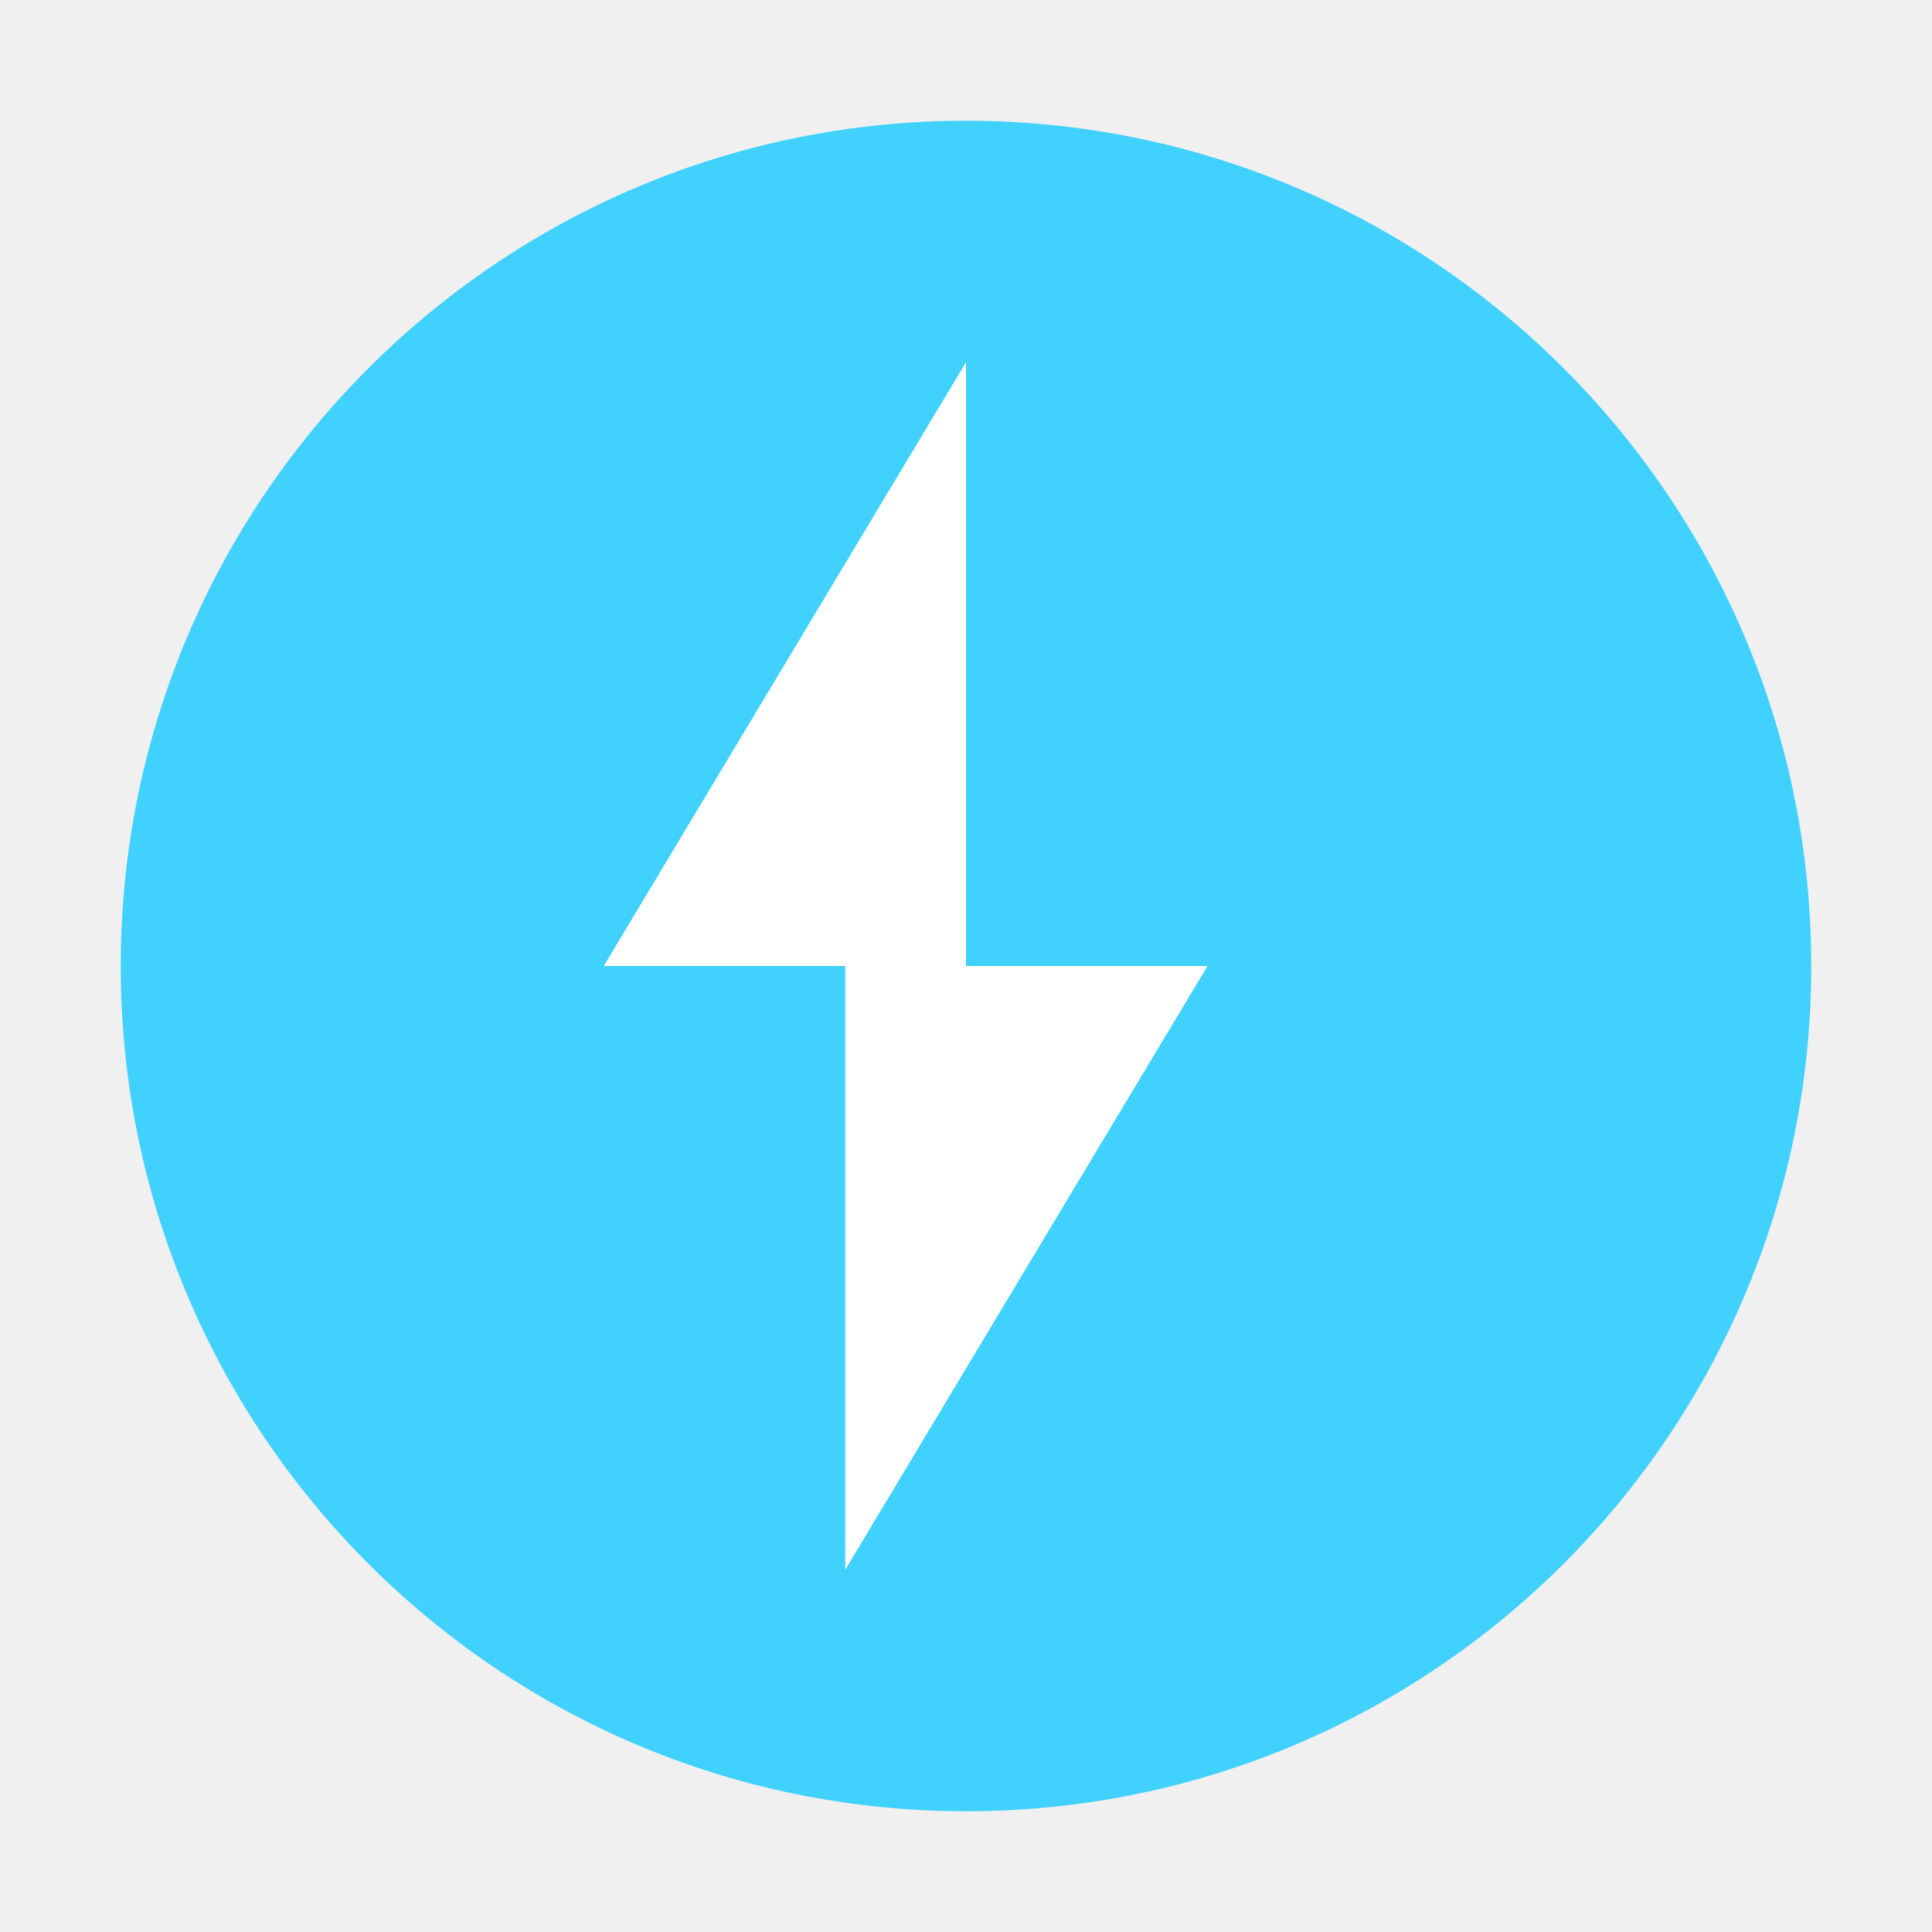
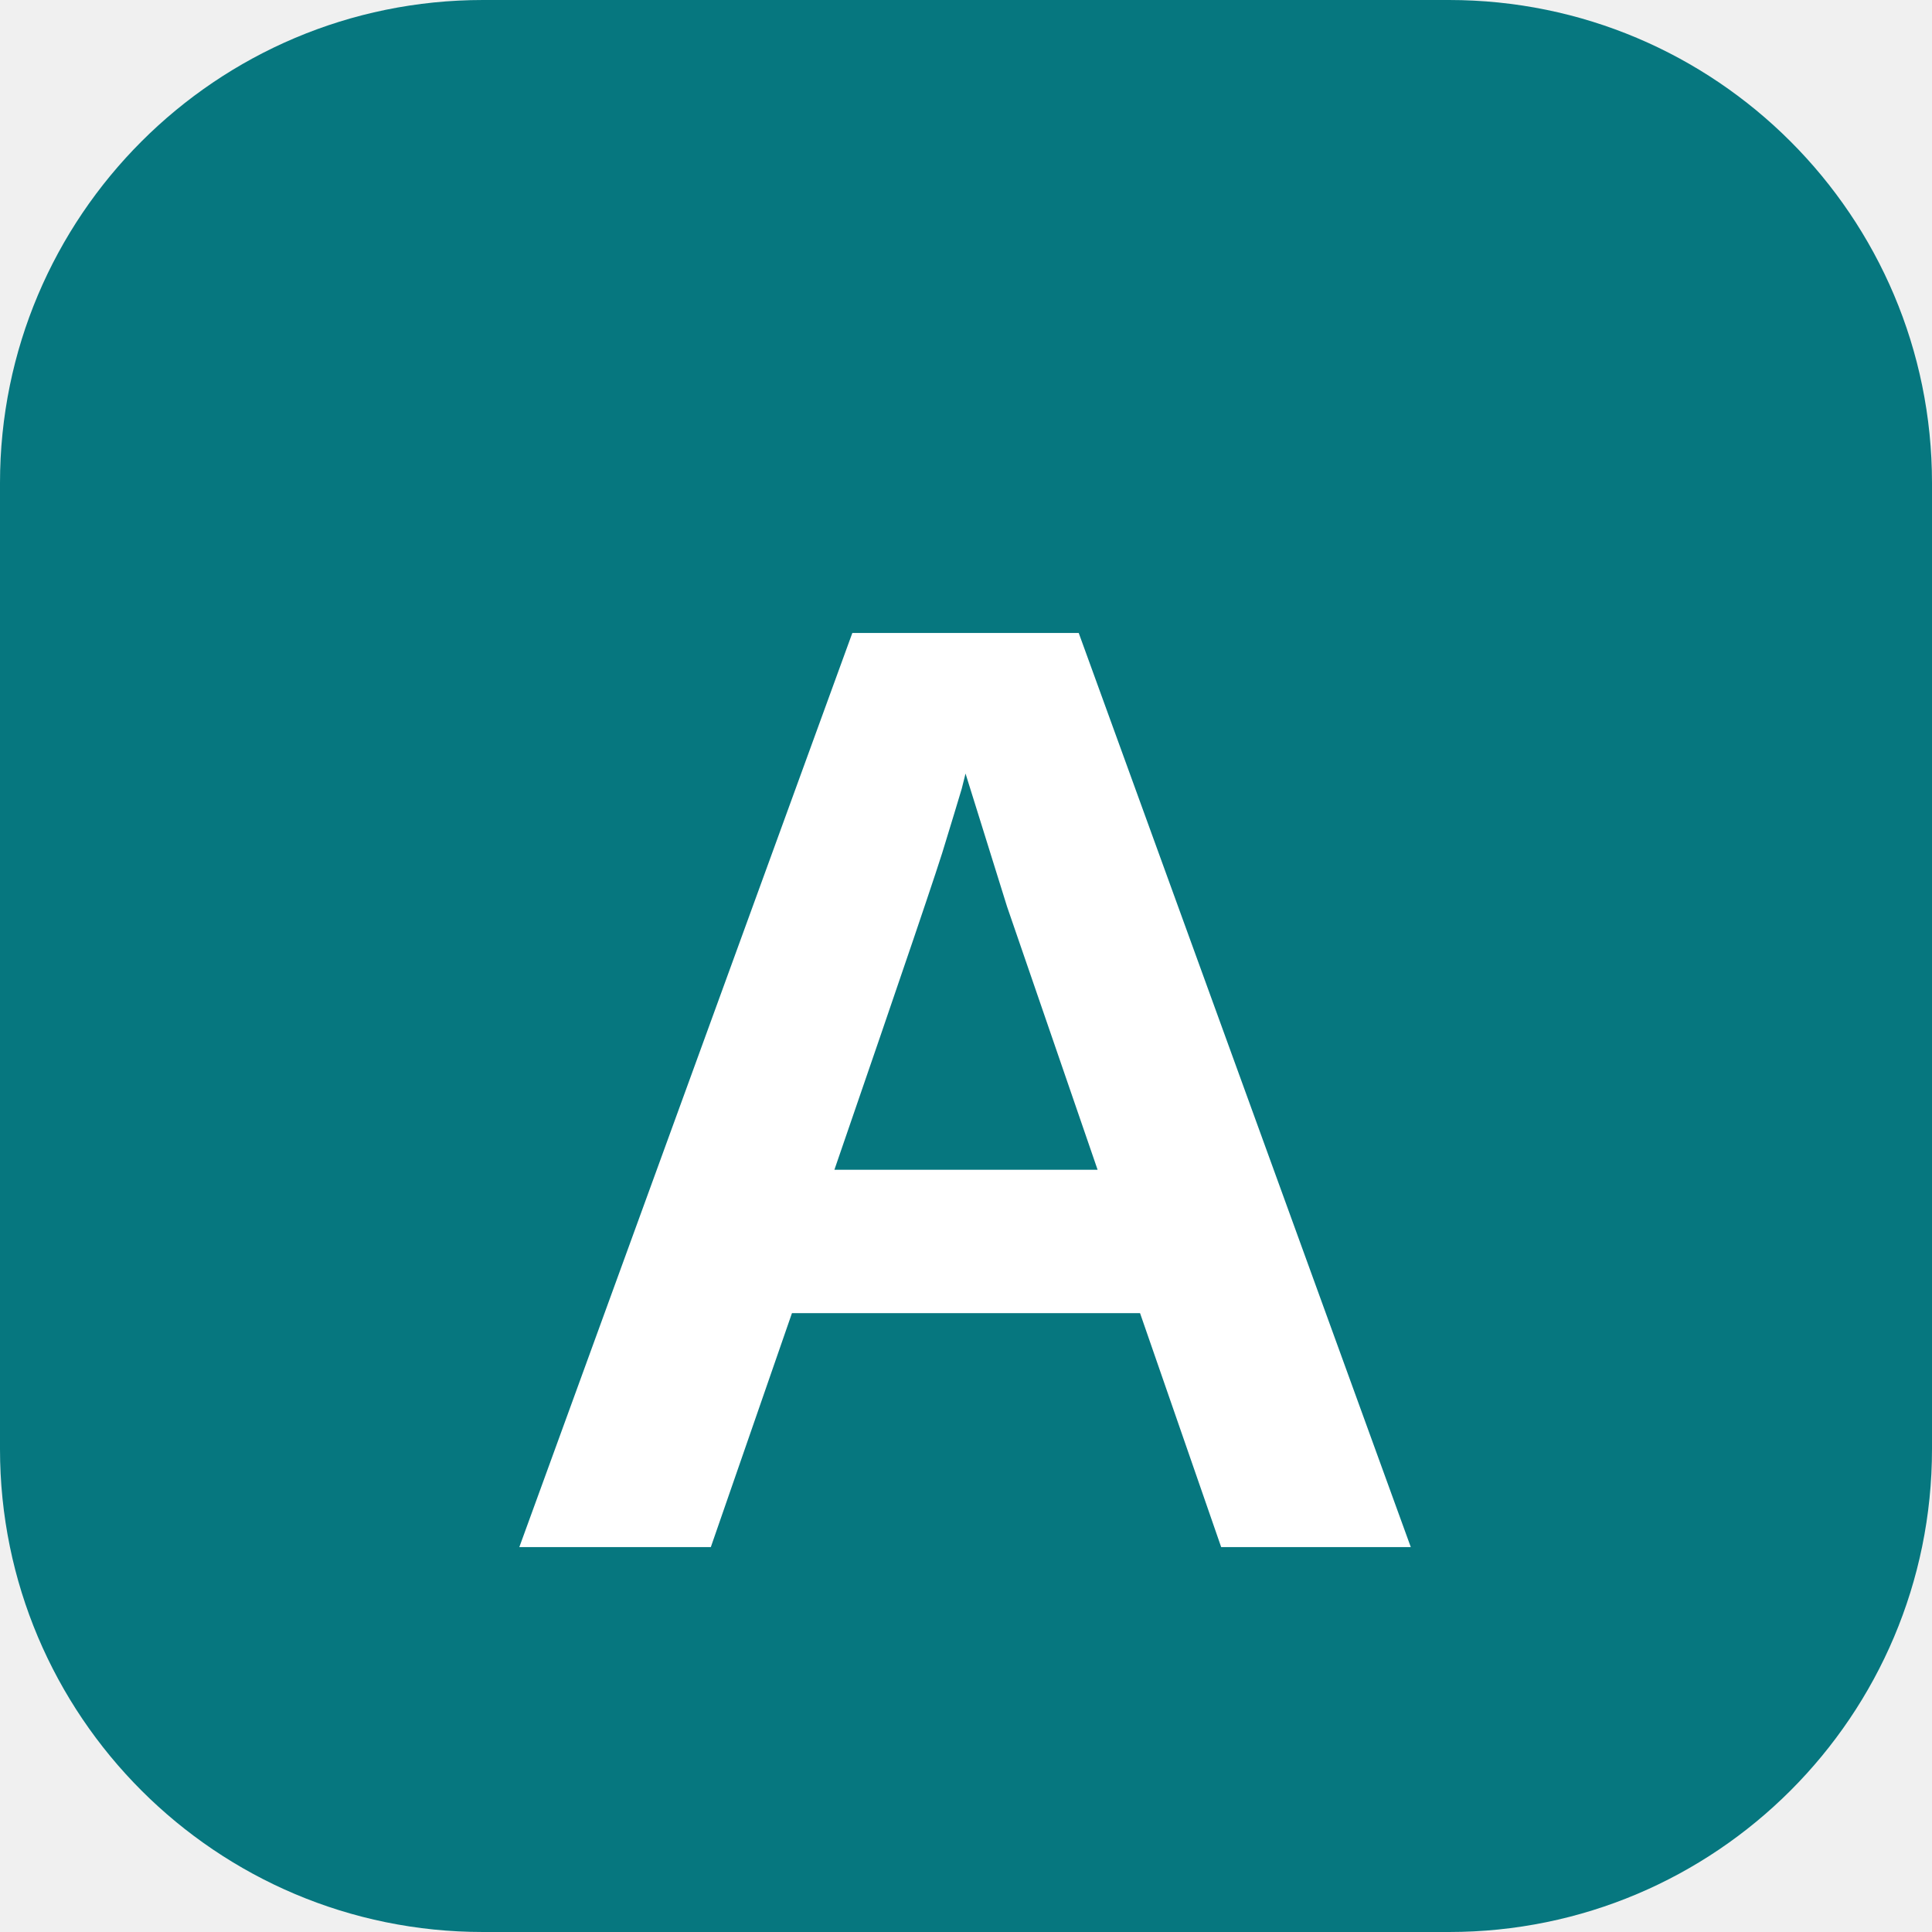
<svg xmlns="http://www.w3.org/2000/svg" viewBox="0 0 32 32" width="32" height="32">
-   <path fill="#41d1ff" d="M2 16C2 8.268 8.268 2 16 2s14 6.268 14 14-6.268 14-14 14S2 23.732 2 16z" />
-   <path fill="#fff" d="M16 6l-6 10h4v10l6-10h-4z" />
+   <rect width="32" height="32" rx="8" fill="#06777F" />
+   <text x="50%" y="50%" dominant-baseline="central" text-anchor="middle" font-family="Arial, sans-serif" font-weight="900" font-size="22" fill="white" dy="2">A</text>
</svg>
